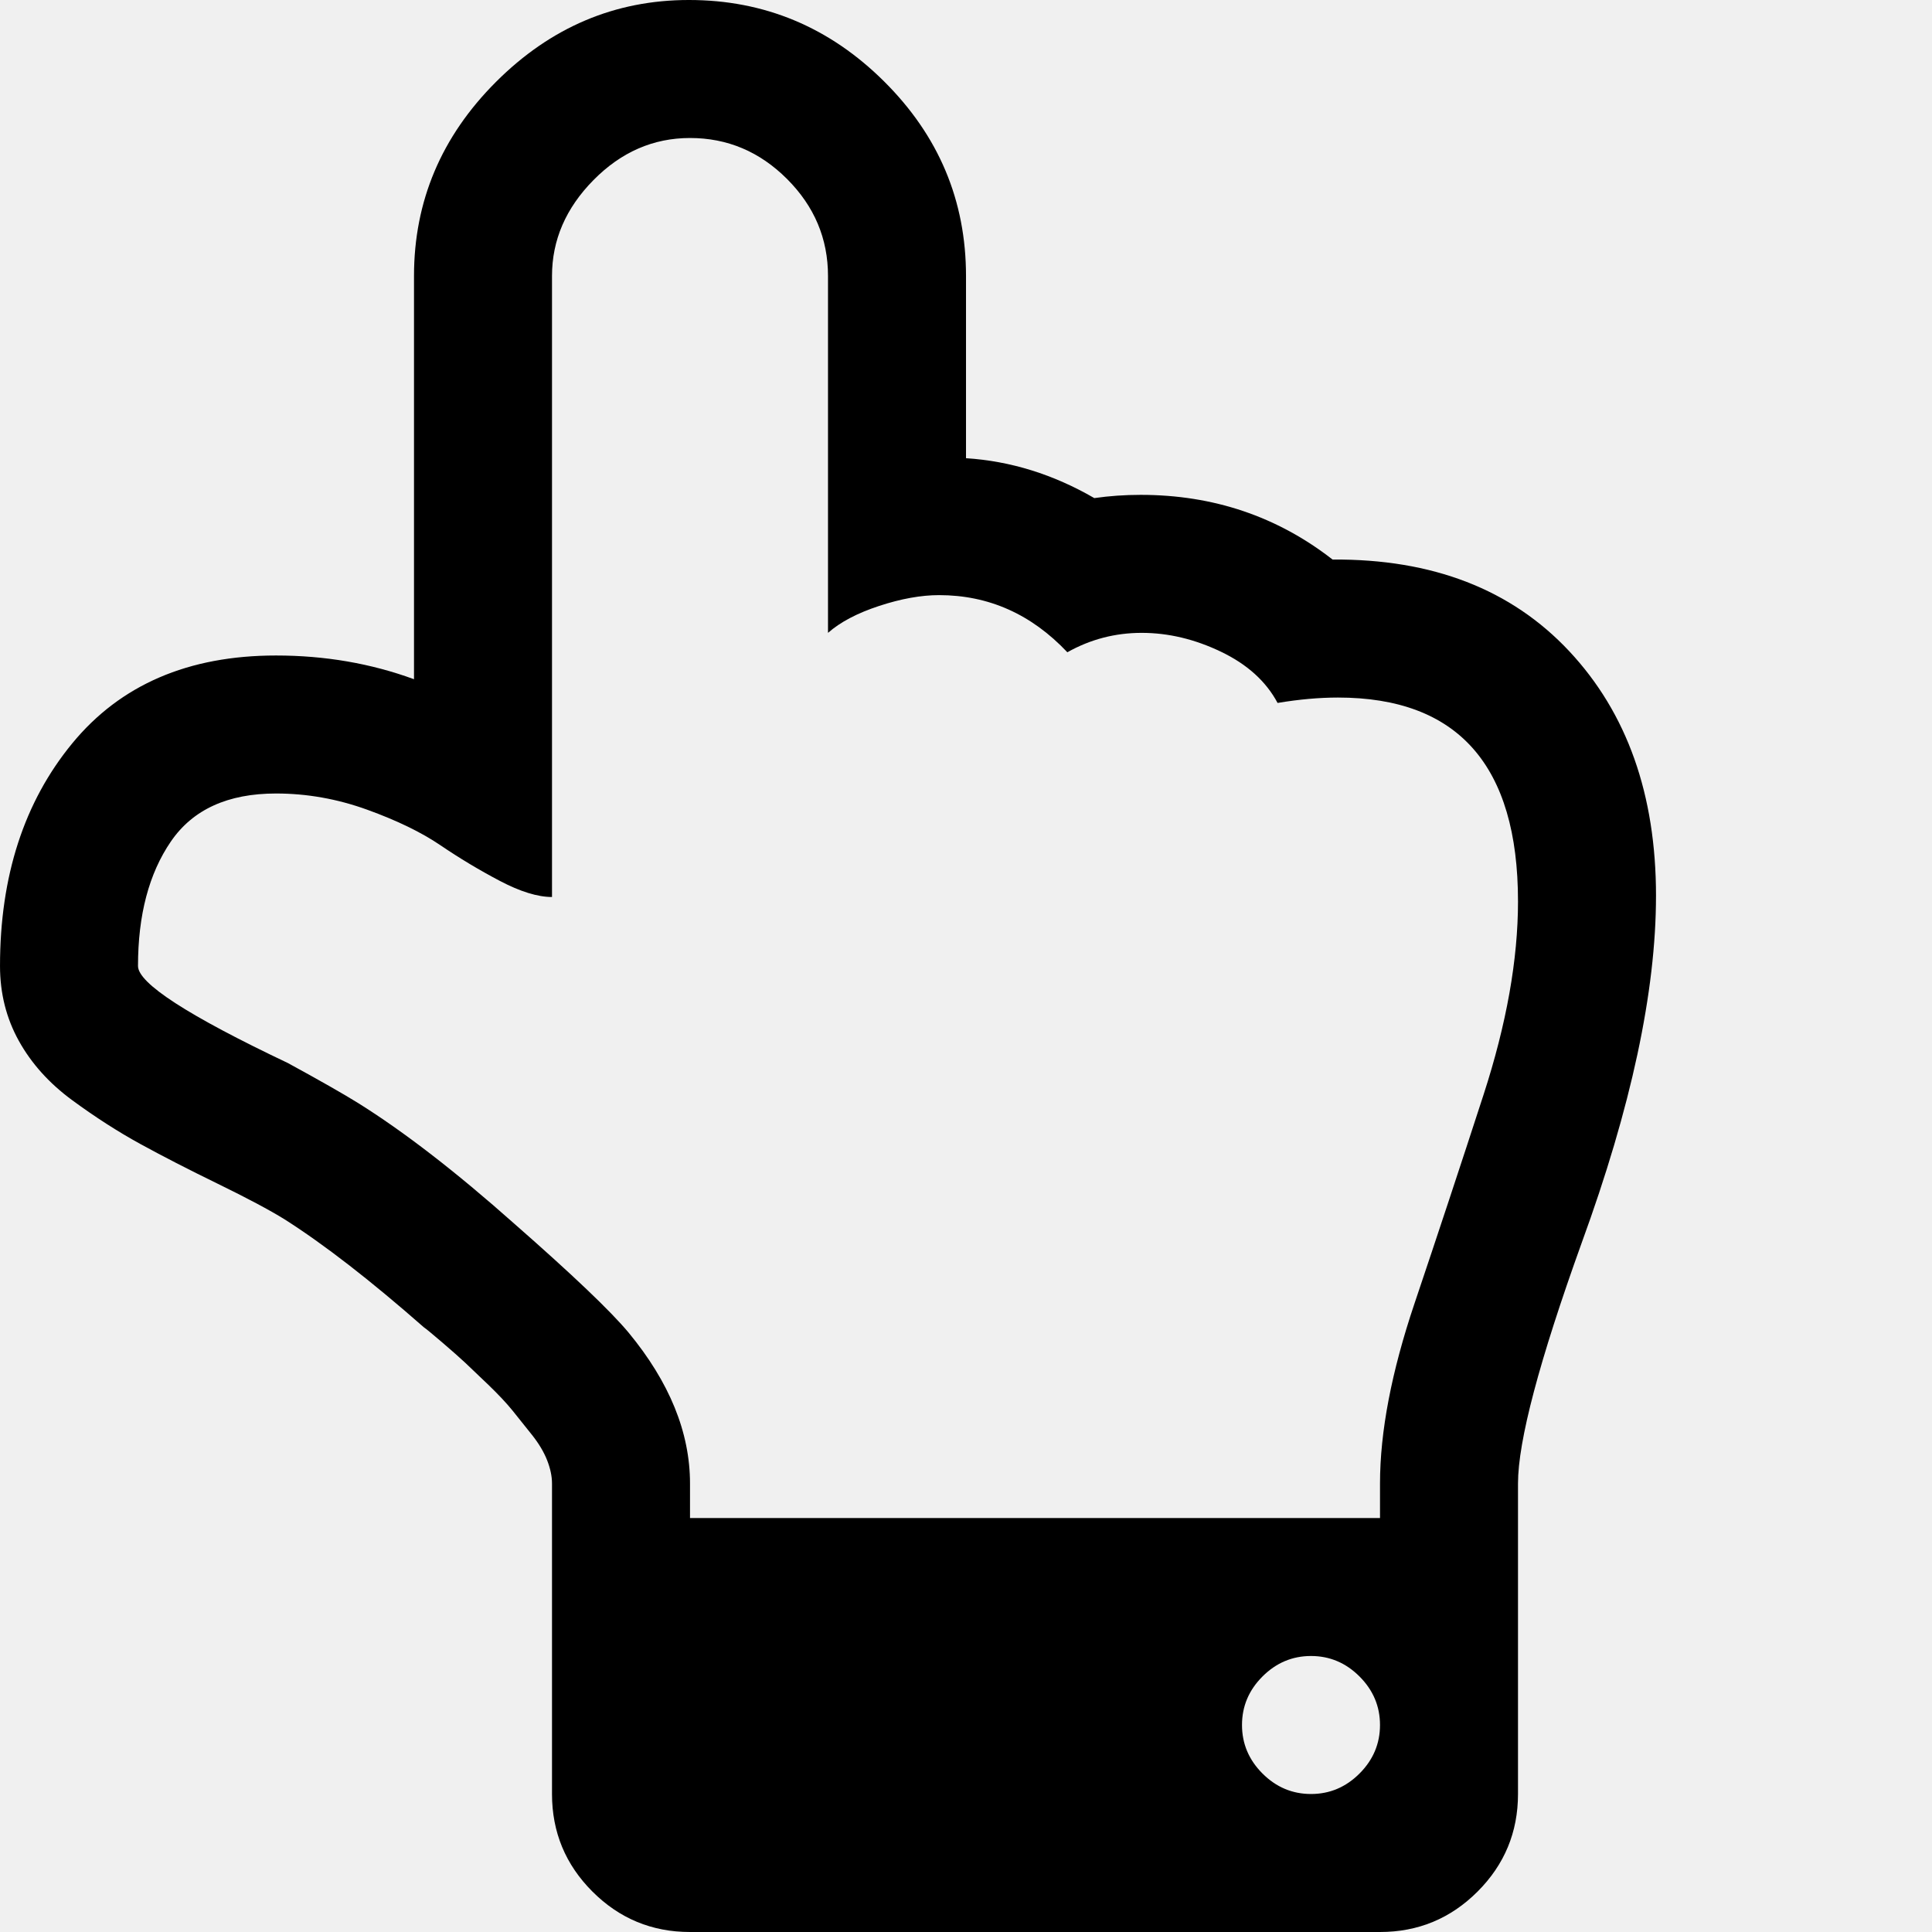
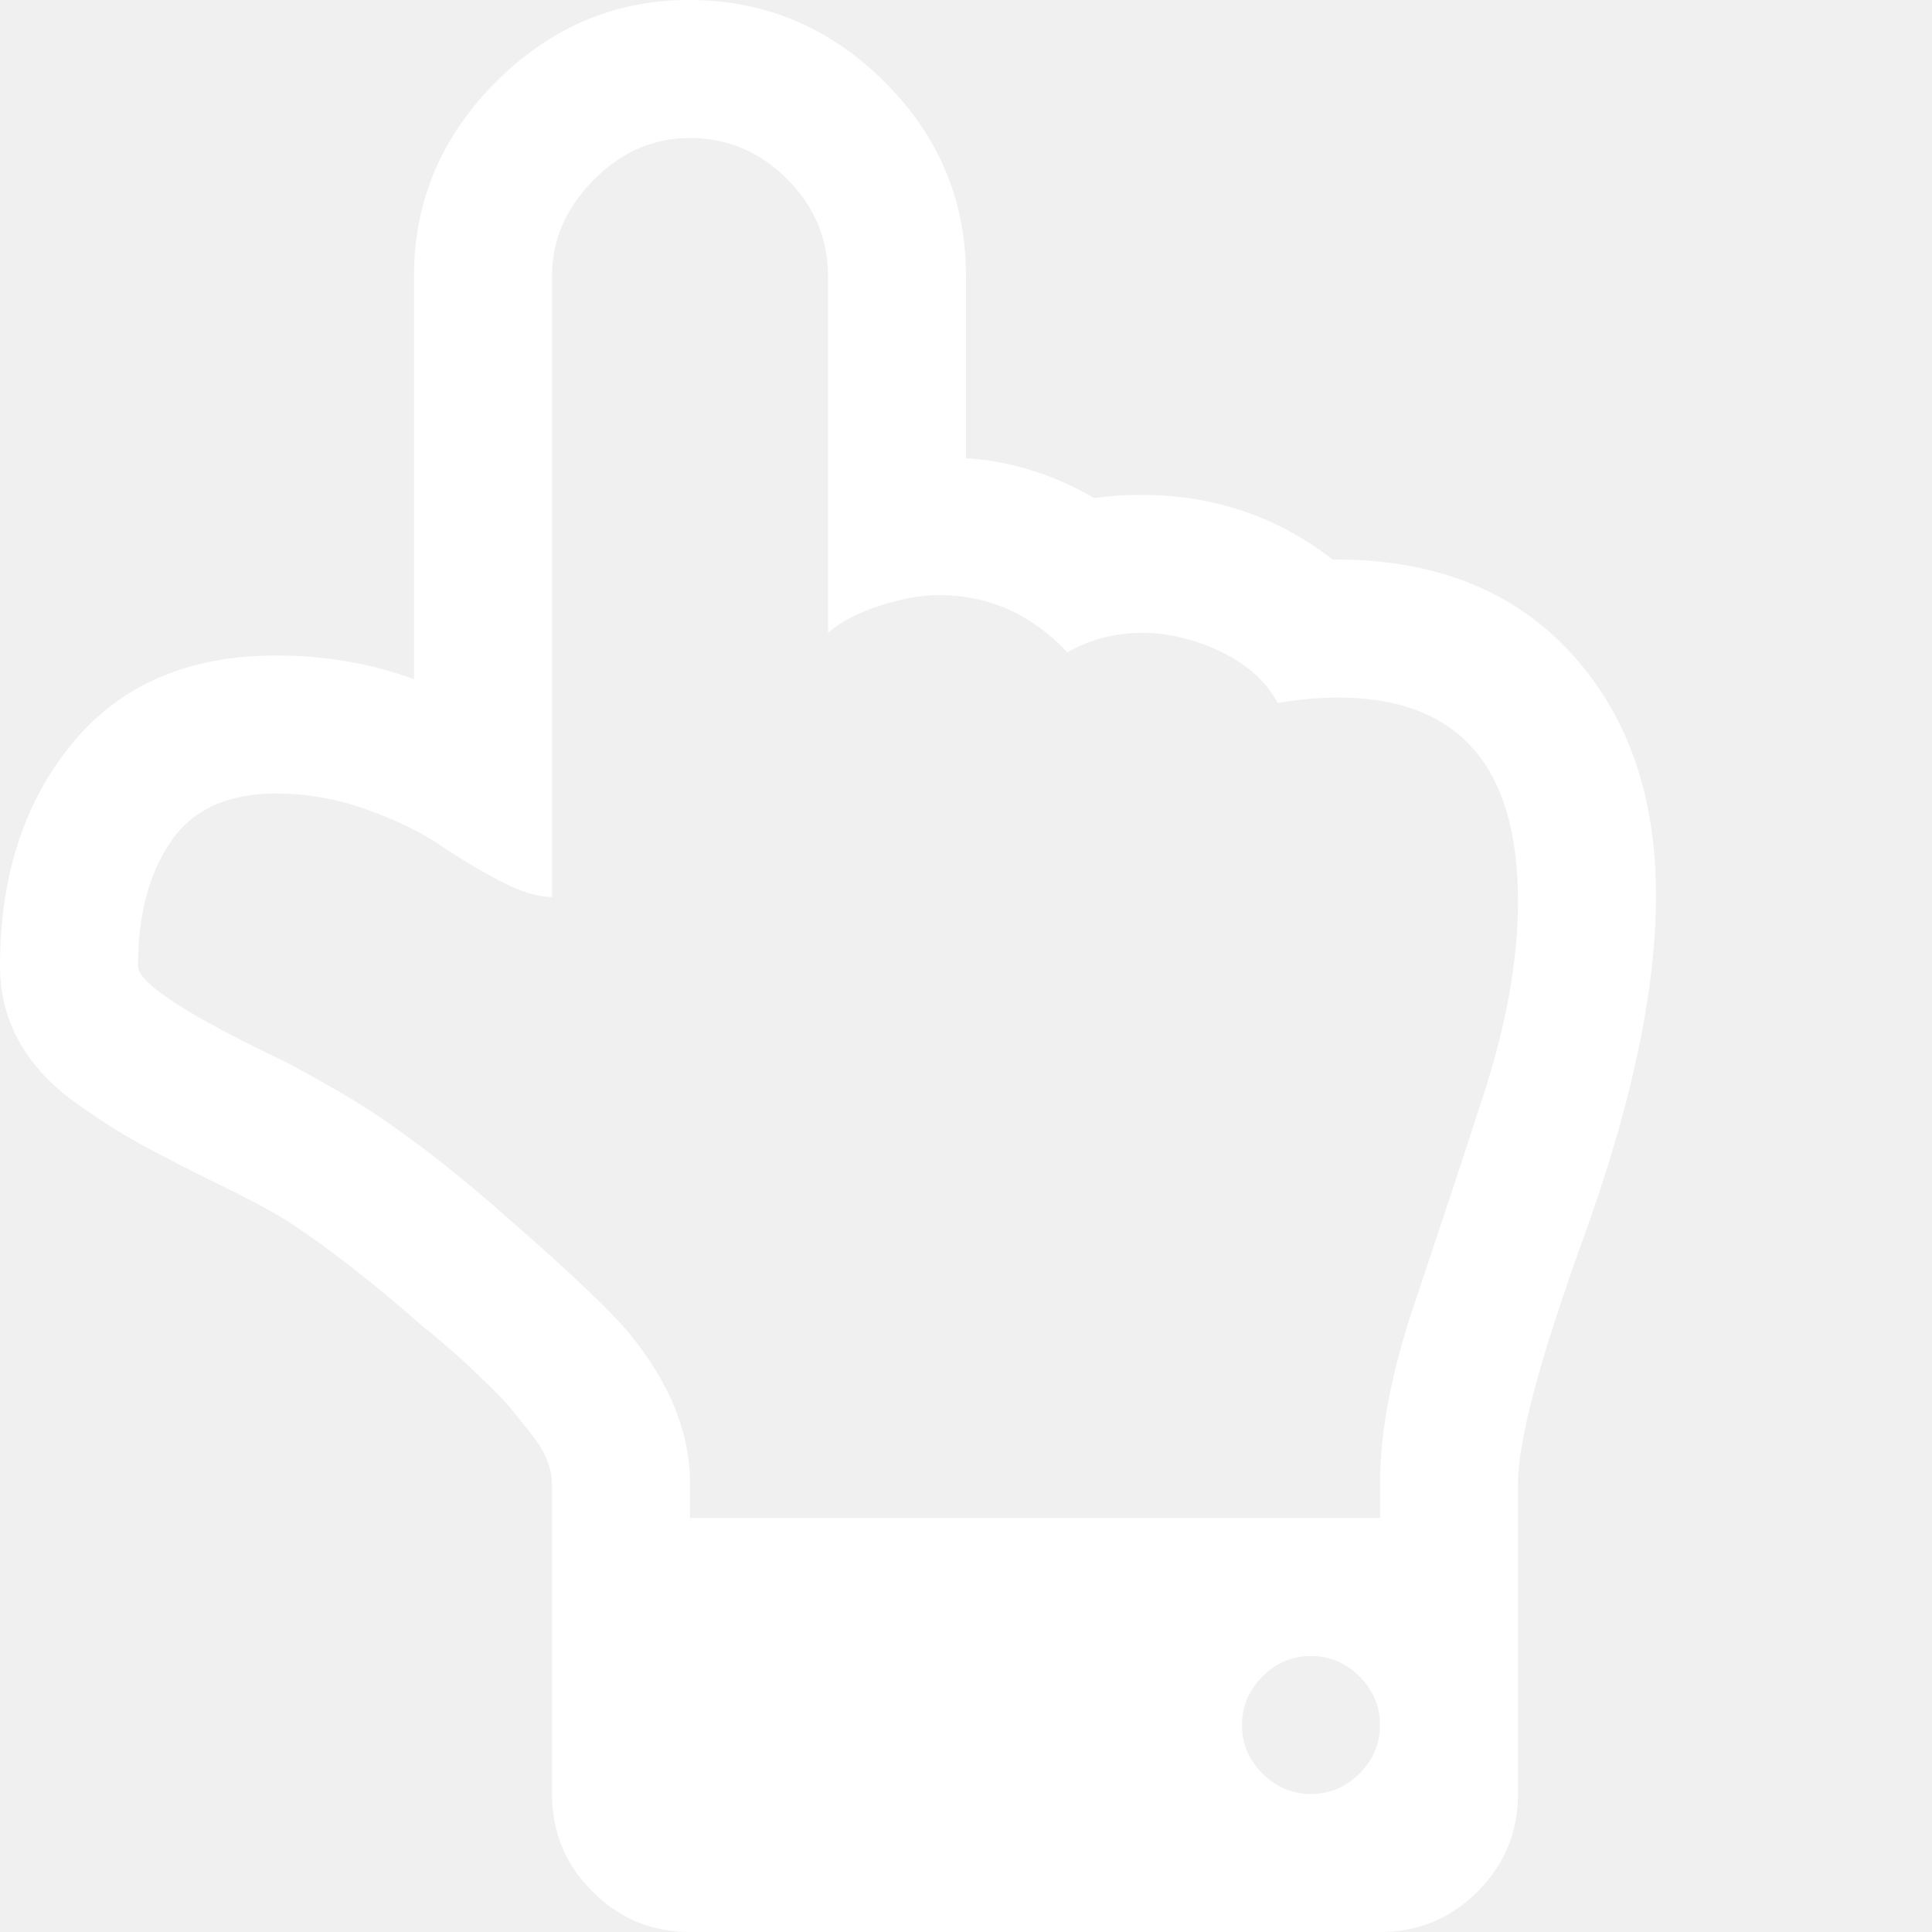
<svg xmlns="http://www.w3.org/2000/svg" version="1.1" baseProfile="tiny" id="Layer_1" x="0px" y="0px" width="16px" height="16px" viewBox="0 0 500 500" xml:space="preserve">
-   <path d="M357.143 446.429q0-7.254-5.301-12.556t-12.556-5.301-12.556 5.301-5.301 12.556 5.301 12.556 12.556 5.301 12.556-5.301 5.301-12.556zM392.857 233.259q0-52.734-46.596-52.734-7.254 0-15.625 1.395-4.464-8.371-14.648-13.253t-20.508-4.883-19.252 5.022q-13.951-14.788-33.203-14.788-6.976 0-15.485 2.79t-13.253 6.976v-92.355q0-14.509-10.603-25.112t-25.112-10.603q-14.23 0-24.972 10.882t-10.742 24.833v160.714q-5.581 0-13.532-4.185t-15.346-9.208-18.973-9.208-23.577-4.185q-18.694 0-27.204 12.417t-8.51 32.227q0 6.696 38.784 25.112 12.277 6.696 18.136 10.324 17.857 11.161 40.458 31.25 22.601 19.81 29.576 28.181 15.904 19.252 15.904 39.063v8.929h178.571v-8.929q0-20.089 8.929-46.596t17.857-53.99 8.929-50.083zM428.571 231.864q0 37.109-19.252 89.844-16.462 45.759-16.462 62.221v80.357q0 14.788-10.463 25.251t-25.251 10.463h-178.571q-14.788 0-25.251-10.463t-10.463-25.251v-80.357q0-2.79-1.255-5.999t-3.906-6.557-5.022-6.278-6.278-6.696-5.999-5.72-5.999-5.301-4.743-3.906q-20.647-18.136-35.993-27.902-5.859-3.627-17.299-9.208t-20.089-10.324-17.578-11.3-13.812-15.346-4.883-19.392q0-34.877 18.694-57.617t52.734-22.74q18.973 0 35.714 6.138v-104.353q0-29.018 21.206-50.223t49.944-21.206q29.297 0 50.502 21.066t21.206 50.363v47.154q17.299 1.116 33.203 10.324 5.859-0.837 11.998-0.837 28.181 0 49.665 16.741 38.784-0.279 61.245 23.716t22.461 63.337z" fill="#000000" />
+   <path d="M357.143 446.429q0-7.254-5.301-12.556t-12.556-5.301-12.556 5.301-5.301 12.556 5.301 12.556 12.556 5.301 12.556-5.301 5.301-12.556zM392.857 233.259q0-52.734-46.596-52.734-7.254 0-15.625 1.395-4.464-8.371-14.648-13.253t-20.508-4.883-19.252 5.022q-13.951-14.788-33.203-14.788-6.976 0-15.485 2.79t-13.253 6.976v-92.355q0-14.509-10.603-25.112t-25.112-10.603q-14.23 0-24.972 10.882t-10.742 24.833v160.714q-5.581 0-13.532-4.185t-15.346-9.208-18.973-9.208-23.577-4.185q-18.694 0-27.204 12.417t-8.51 32.227q0 6.696 38.784 25.112 12.277 6.696 18.136 10.324 17.857 11.161 40.458 31.25 22.601 19.81 29.576 28.181 15.904 19.252 15.904 39.063v8.929h178.571v-8.929q0-20.089 8.929-46.596t17.857-53.99 8.929-50.083zM428.571 231.864q0 37.109-19.252 89.844-16.462 45.759-16.462 62.221v80.357q0 14.788-10.463 25.251t-25.251 10.463h-178.571q-14.788 0-25.251-10.463t-10.463-25.251v-80.357q0-2.79-1.255-5.999t-3.906-6.557-5.022-6.278-6.278-6.696-5.999-5.72-5.999-5.301-4.743-3.906q-20.647-18.136-35.993-27.902-5.859-3.627-17.299-9.208t-20.089-10.324-17.578-11.3-13.812-15.346-4.883-19.392q0-34.877 18.694-57.617t52.734-22.74q18.973 0 35.714 6.138v-104.353q0-29.018 21.206-50.223t49.944-21.206q29.297 0 50.502 21.066t21.206 50.363v47.154q17.299 1.116 33.203 10.324 5.859-0.837 11.998-0.837 28.181 0 49.665 16.741 38.784-0.279 61.245 23.716t22.461 63.337z" fill="#ffffff" />
</svg>
